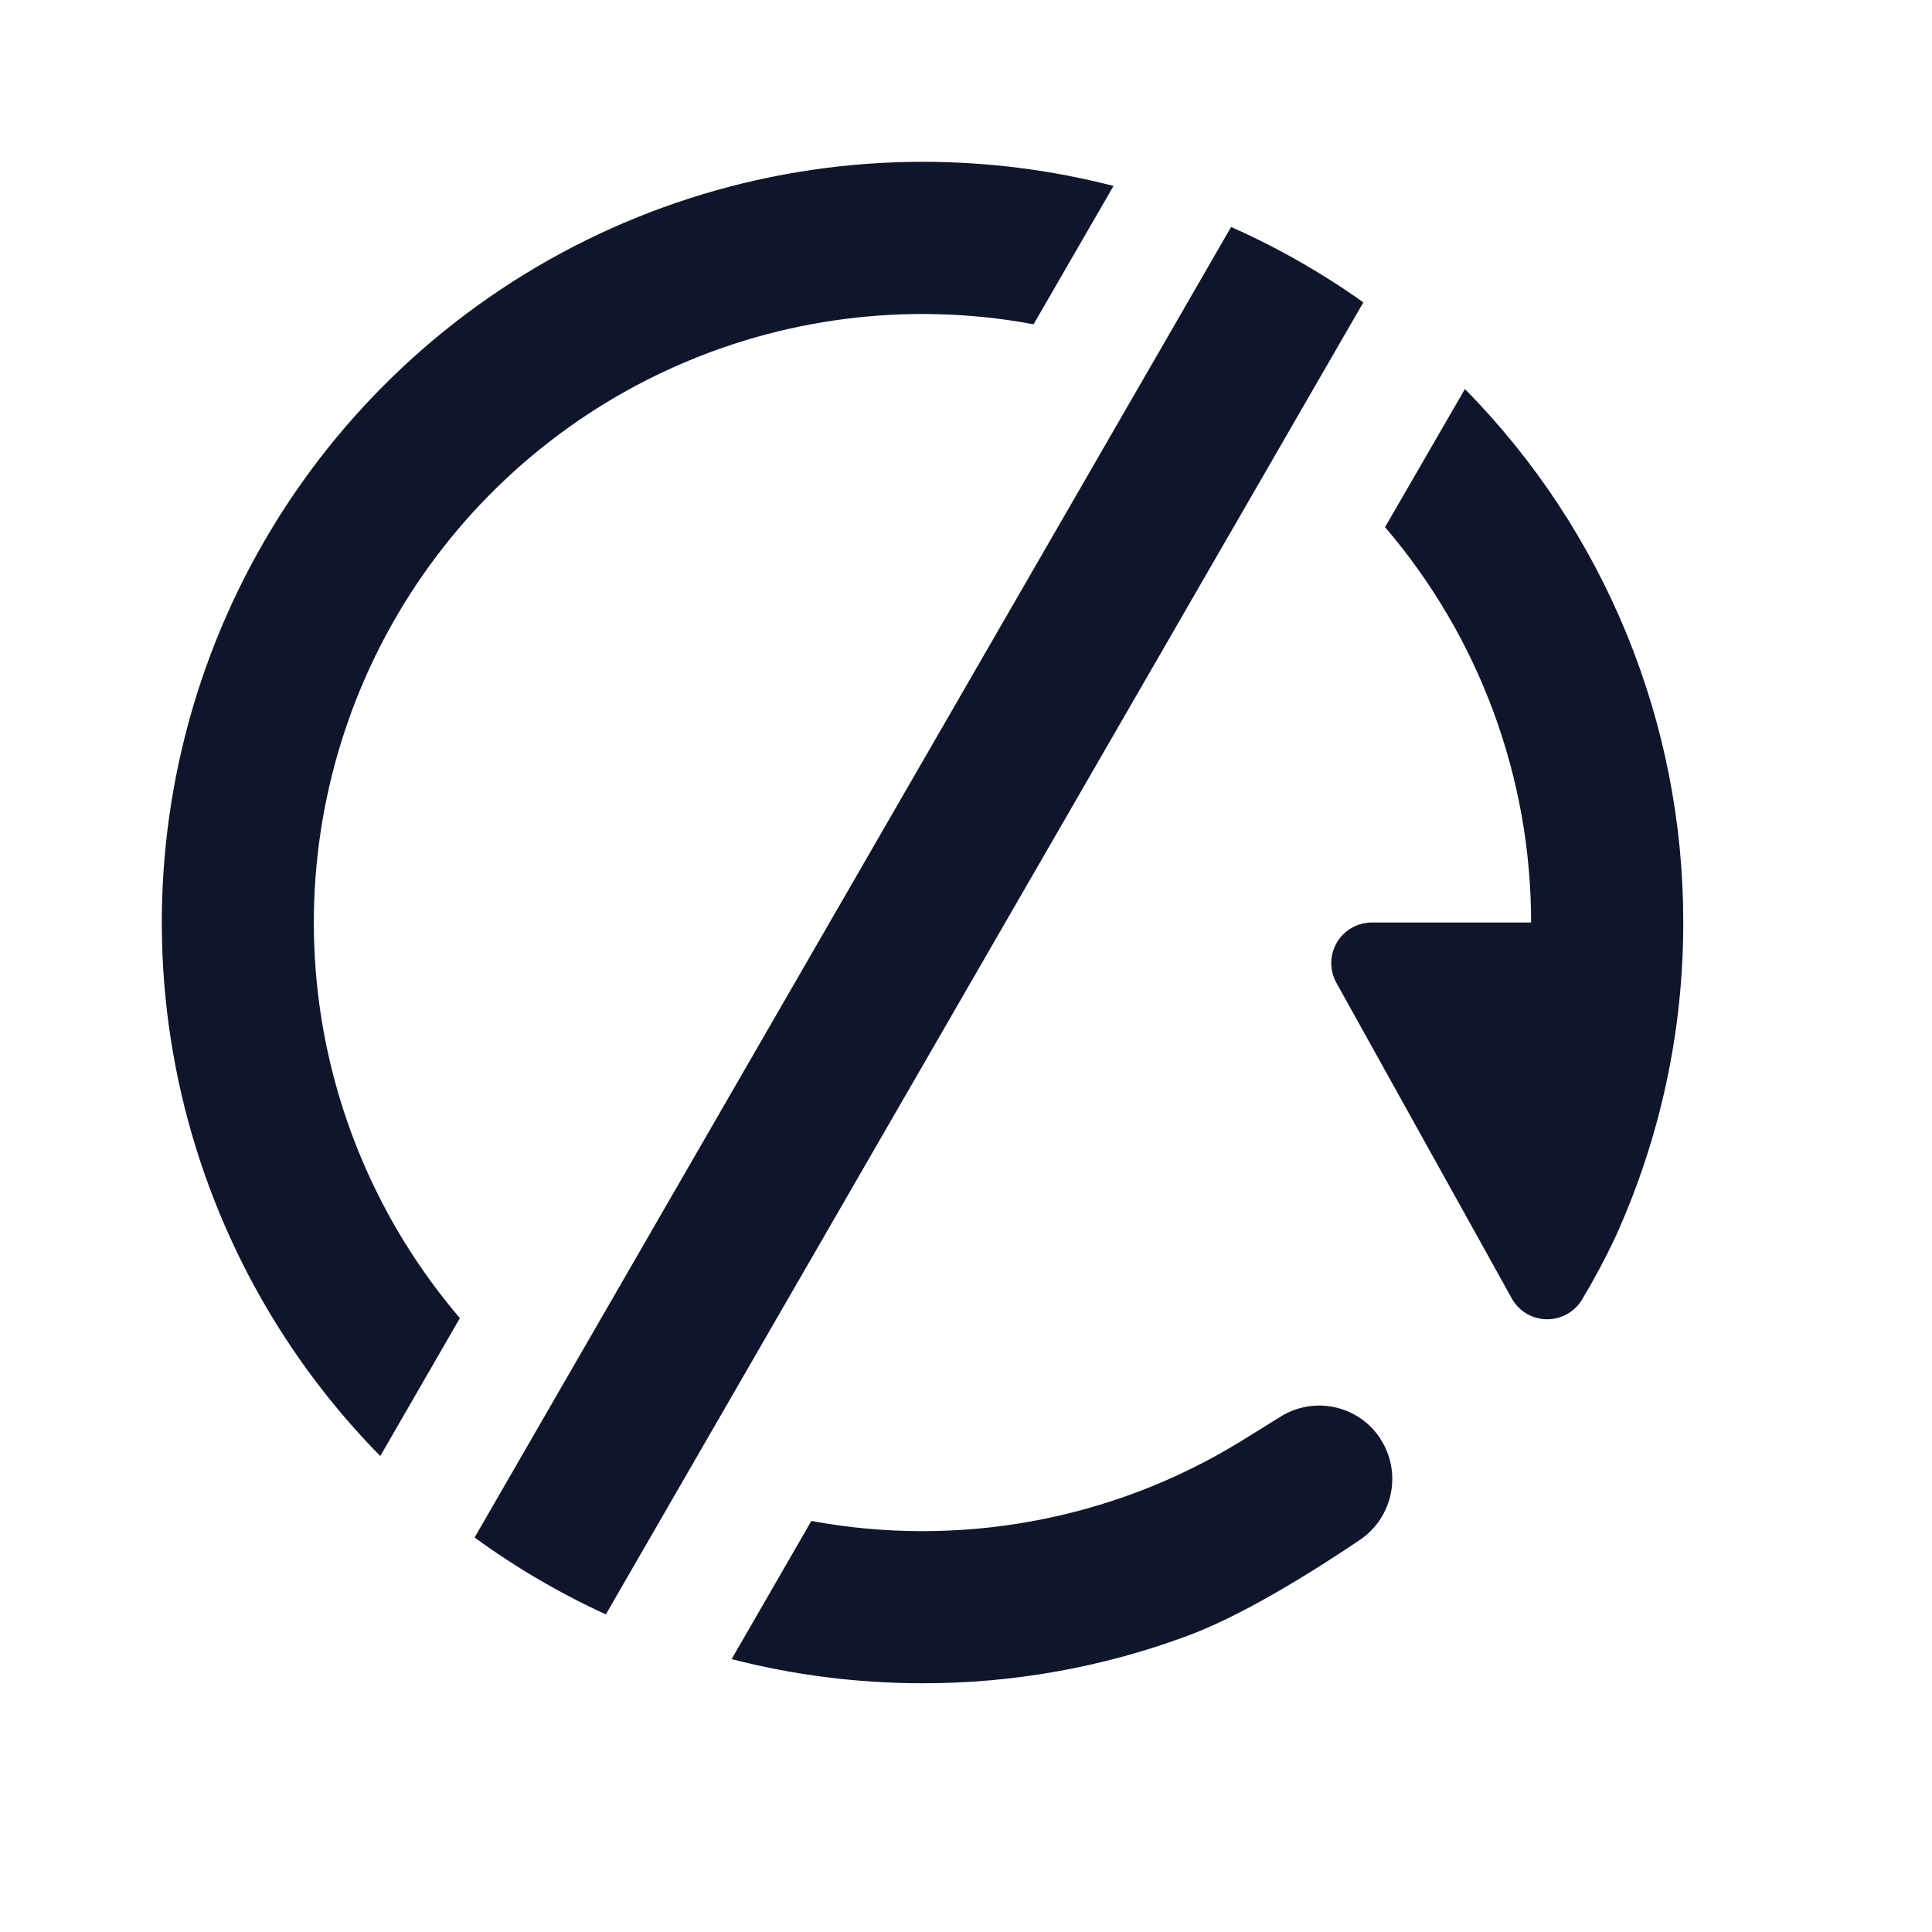
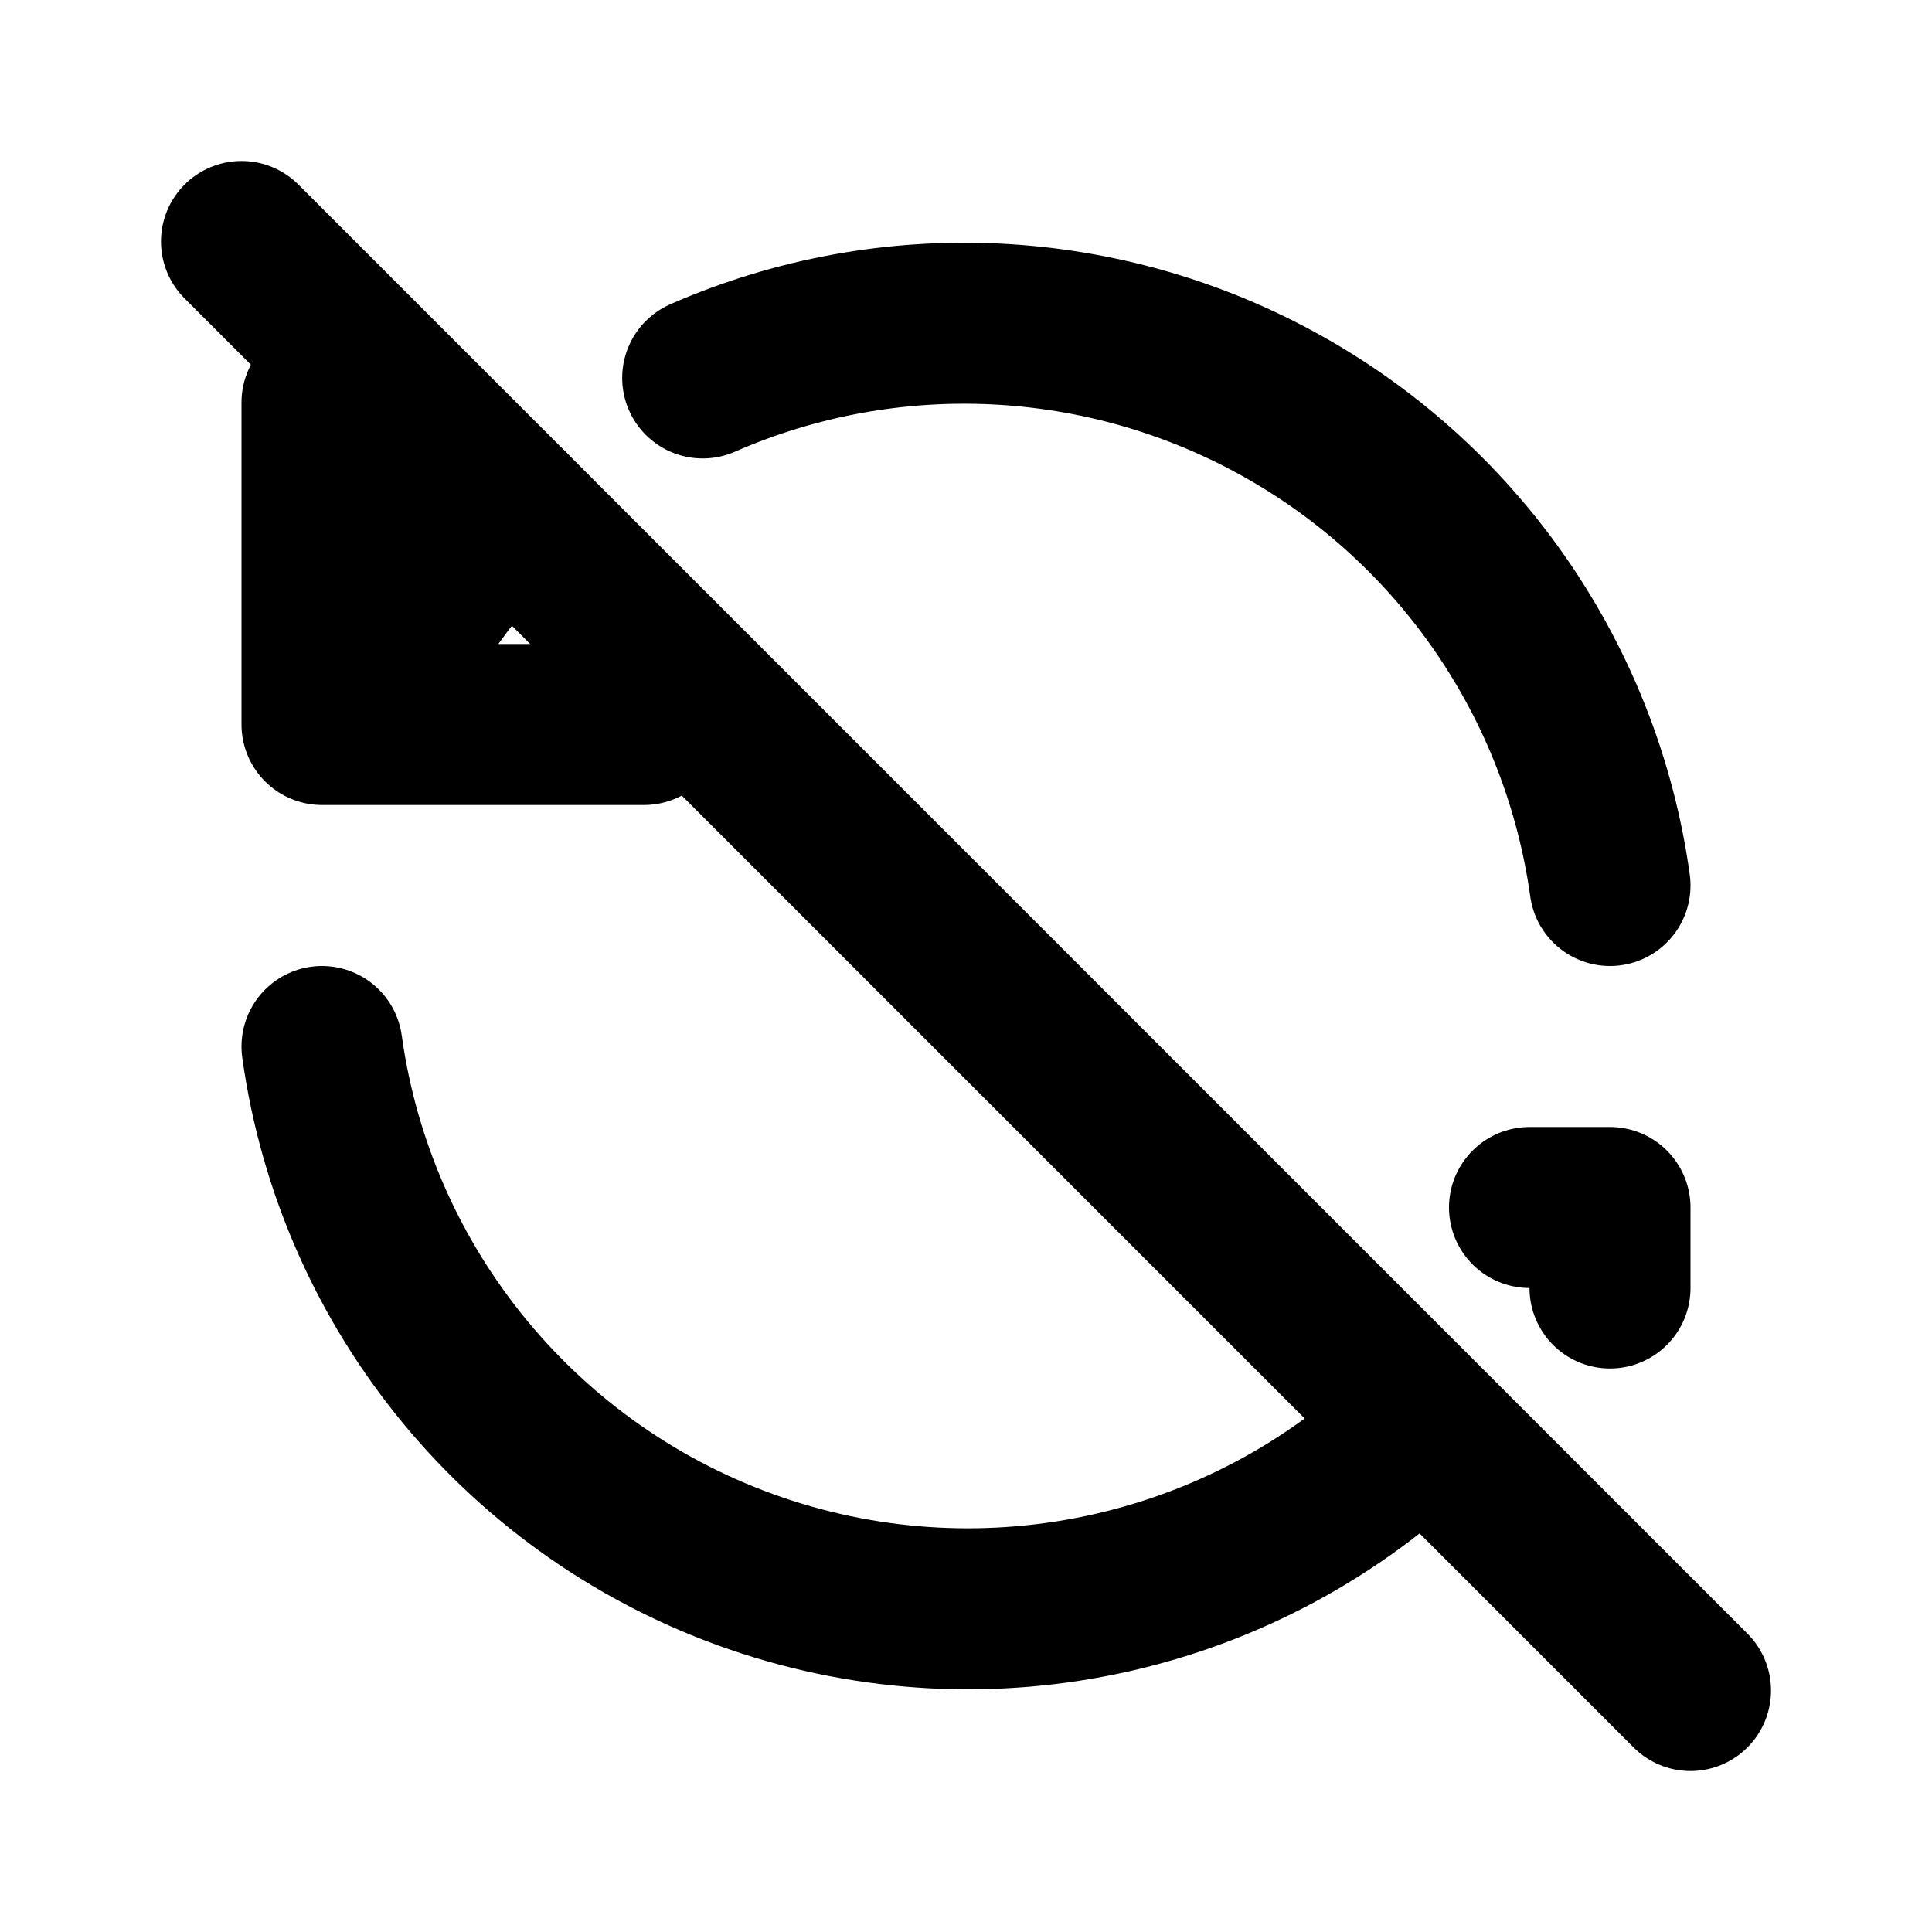
- <svg xmlns="http://www.w3.org/2000/svg" width="800" height="800" viewBox="0 0 800 800" fill="none">
-   <path d="M571.418 595.528C580.7 609.514 576.962 628.288 563.018 637.696C533.911 657.268 510.181 670.456 491.868 677.302C456.716 690.382 419.502 697.054 381.995 697C354.694 697 328.234 693.514 302.949 687.004L335.962 629.8C396.485 641.014 459.864 629.8 513.289 597.124L530.089 586.708C536.769 582.478 544.84 581.032 552.573 582.681C560.306 584.329 567.086 588.941 571.46 595.528H571.418ZM509.803 94.006C529.123 102.574 547.477 113.074 564.53 125.212L250.869 668.482C231.733 659.714 213.526 649.048 196.52 636.646L509.761 94.006H509.803ZM381.995 67C409.295 67 435.839 70.486 461.082 76.996L427.985 134.284L422.063 133.234C371.12 125.021 318.883 132.645 272.412 155.075C225.941 177.505 187.476 213.659 162.214 258.653C136.953 303.647 126.112 355.311 131.158 406.664C136.204 458.017 156.893 506.583 190.43 545.8L157.459 602.92C113.918 558.666 84.425 502.532 72.684 441.57C60.944 380.609 67.479 317.537 91.469 260.277C115.459 203.018 155.835 154.123 207.524 119.736C259.213 85.349 319.912 67.002 381.995 67ZM606.572 161.08C664.623 219.944 697.117 299.327 697 382C697.058 427.158 687.374 471.797 668.607 512.872C664.536 521.456 660.05 529.838 655.167 537.988C653.67 540.539 651.526 542.649 648.952 544.106C646.378 545.563 643.465 546.315 640.508 546.285C637.55 546.255 634.653 545.445 632.109 543.936C629.564 542.428 627.464 540.274 626.019 537.694L609.932 508.714L553.357 406.948C551.939 404.39 551.212 401.505 551.251 398.581C551.289 395.656 552.09 392.791 553.575 390.271C555.06 387.751 557.177 385.662 559.717 384.212C562.258 382.761 565.132 381.998 568.058 382H633.999C634.02 321.959 612.568 263.891 573.518 218.284L606.572 161.122V161.08Z" fill="#0F162B" />
+ <svg xmlns="http://www.w3.org/2000/svg" width="24" height="24" viewBox="0 0 24 24" fill="none" stroke="currentColor" stroke-width="2" stroke-linecap="round" stroke-linejoin="round">
+   <path d="M20 11a8.1 8.1 0 0 0 -11.271 -6.305m-2.41 1.624a8.083 8.083 0 0 0 -1.819 2.681m-.5 -4v4h4" />
+   <path d="M4 13a8.1 8.1 0 0 0 13.671 4.691m2.329 -1.691v-1h-1" />
+   <path d="M3 3l18 18" />
</svg>
